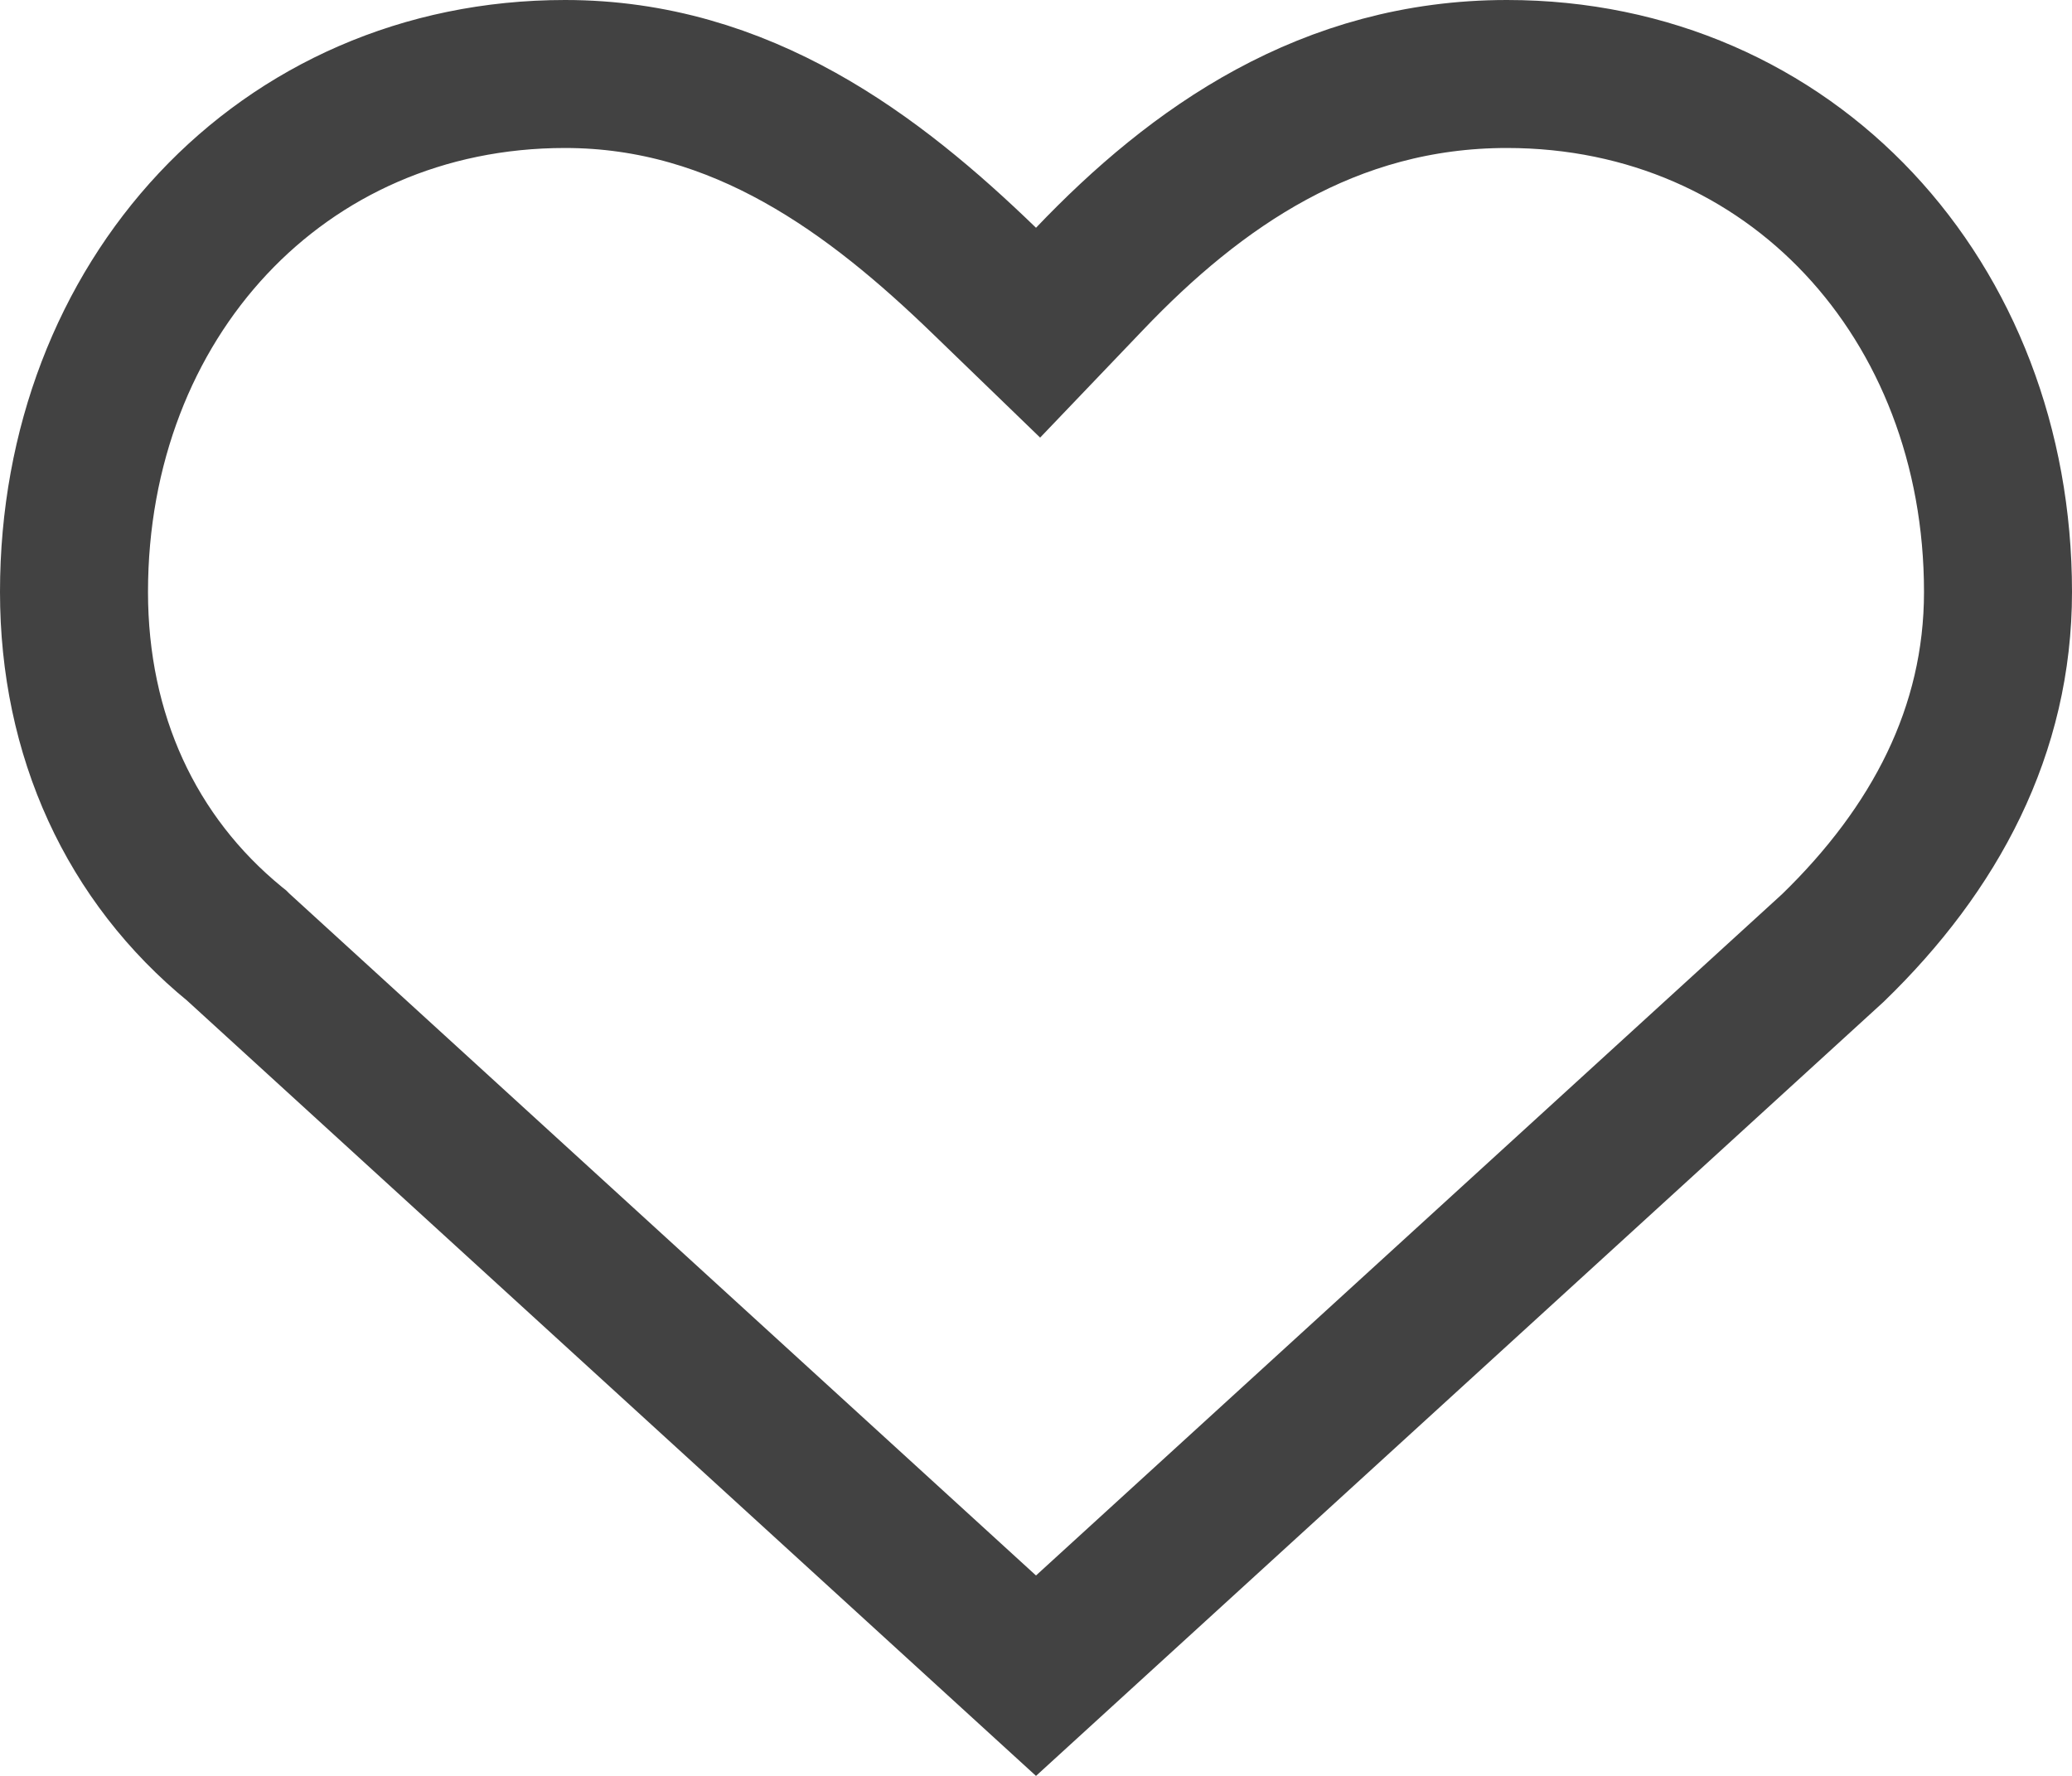
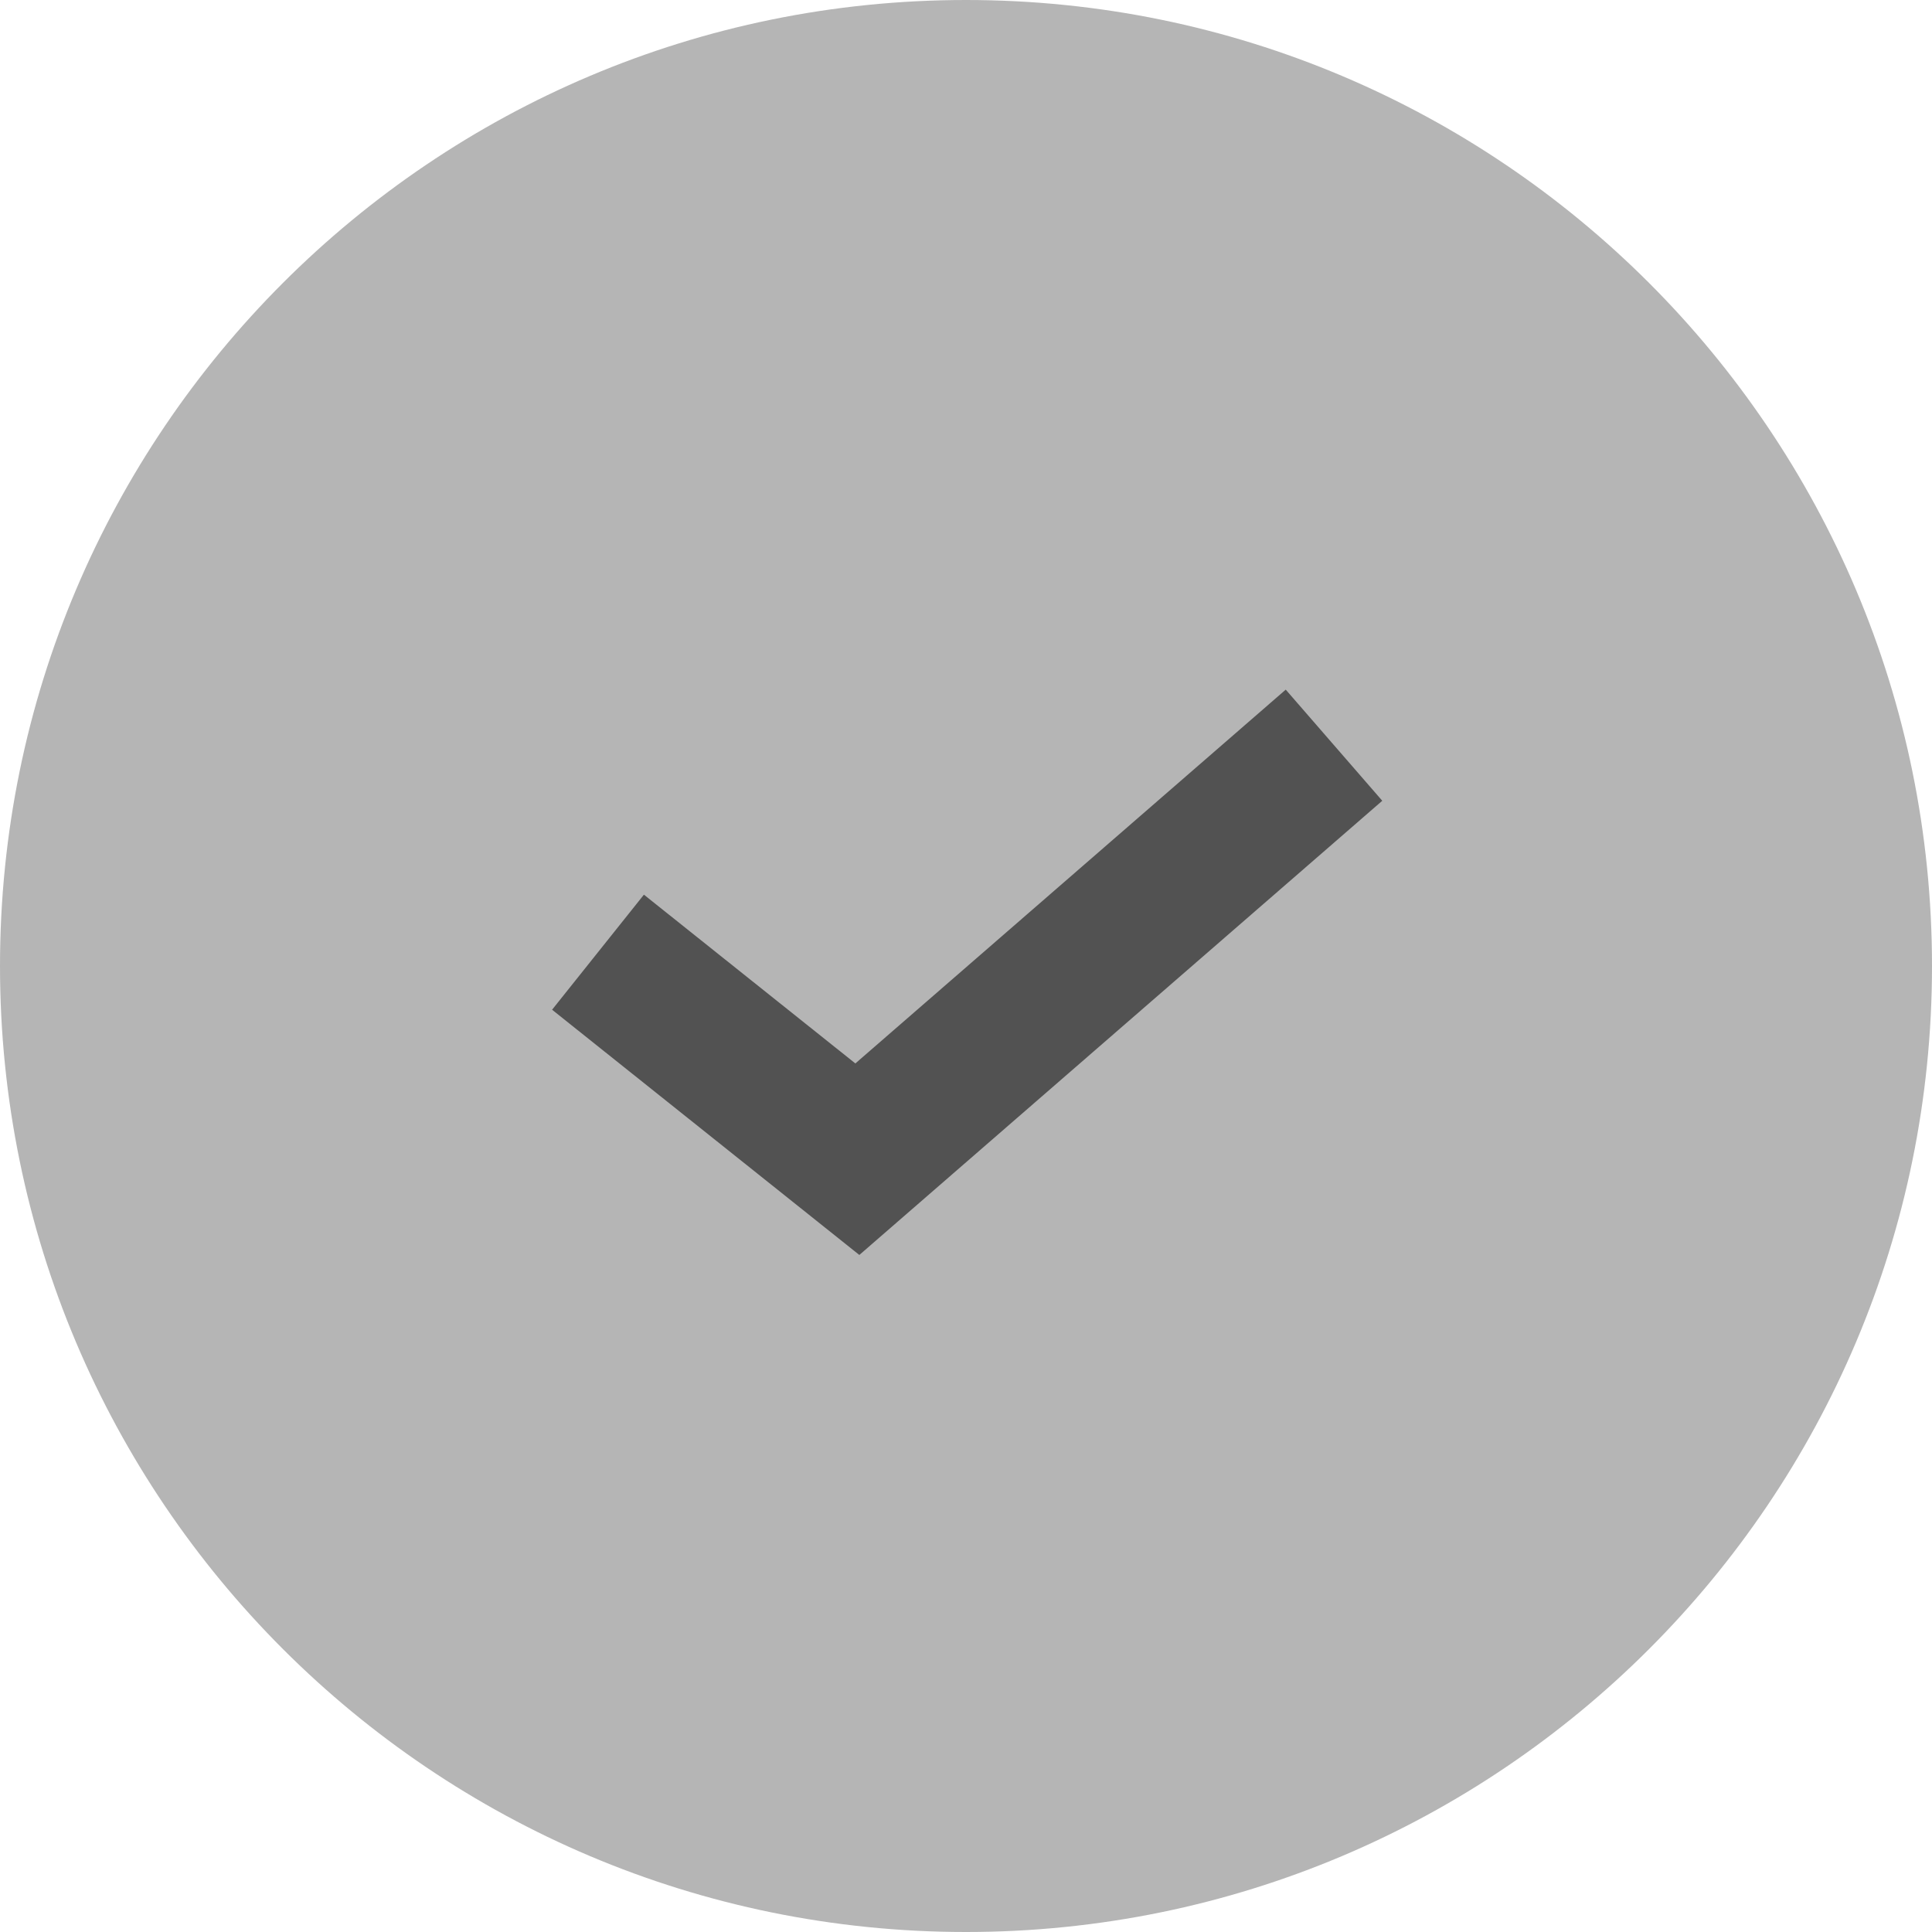
- <svg xmlns="http://www.w3.org/2000/svg" width="14" height="12" fill="none">
-   <path d="m6.652 1.898.362.35.348-.364C8.082 1.129 8.978.5 10.182.5 12.102.5 13.5 2.029 13.5 4c0 .937-.425 1.736-1.115 2.405L7 11.323 1.61 6.4l-.01-.01-.01-.008C.885 5.806.5 4.968.5 4 .5 2.029 1.898.5 3.818.5c1.195 0 2.09.678 2.834 1.398z" stroke="#424242" />
+ <svg xmlns="http://www.w3.org/2000/svg" width="21" height="21" viewBox="0 0 21 21" fill="none">
+   <rect width="21" height="21" rx="10.5" fill="#202020" fill-opacity="0.33" />
+   <path d="M6.5 10.35L9.319 12.6L14.5 8.1" stroke="black" stroke-width="1.6" stroke-opacity="0.55" />
</svg>
